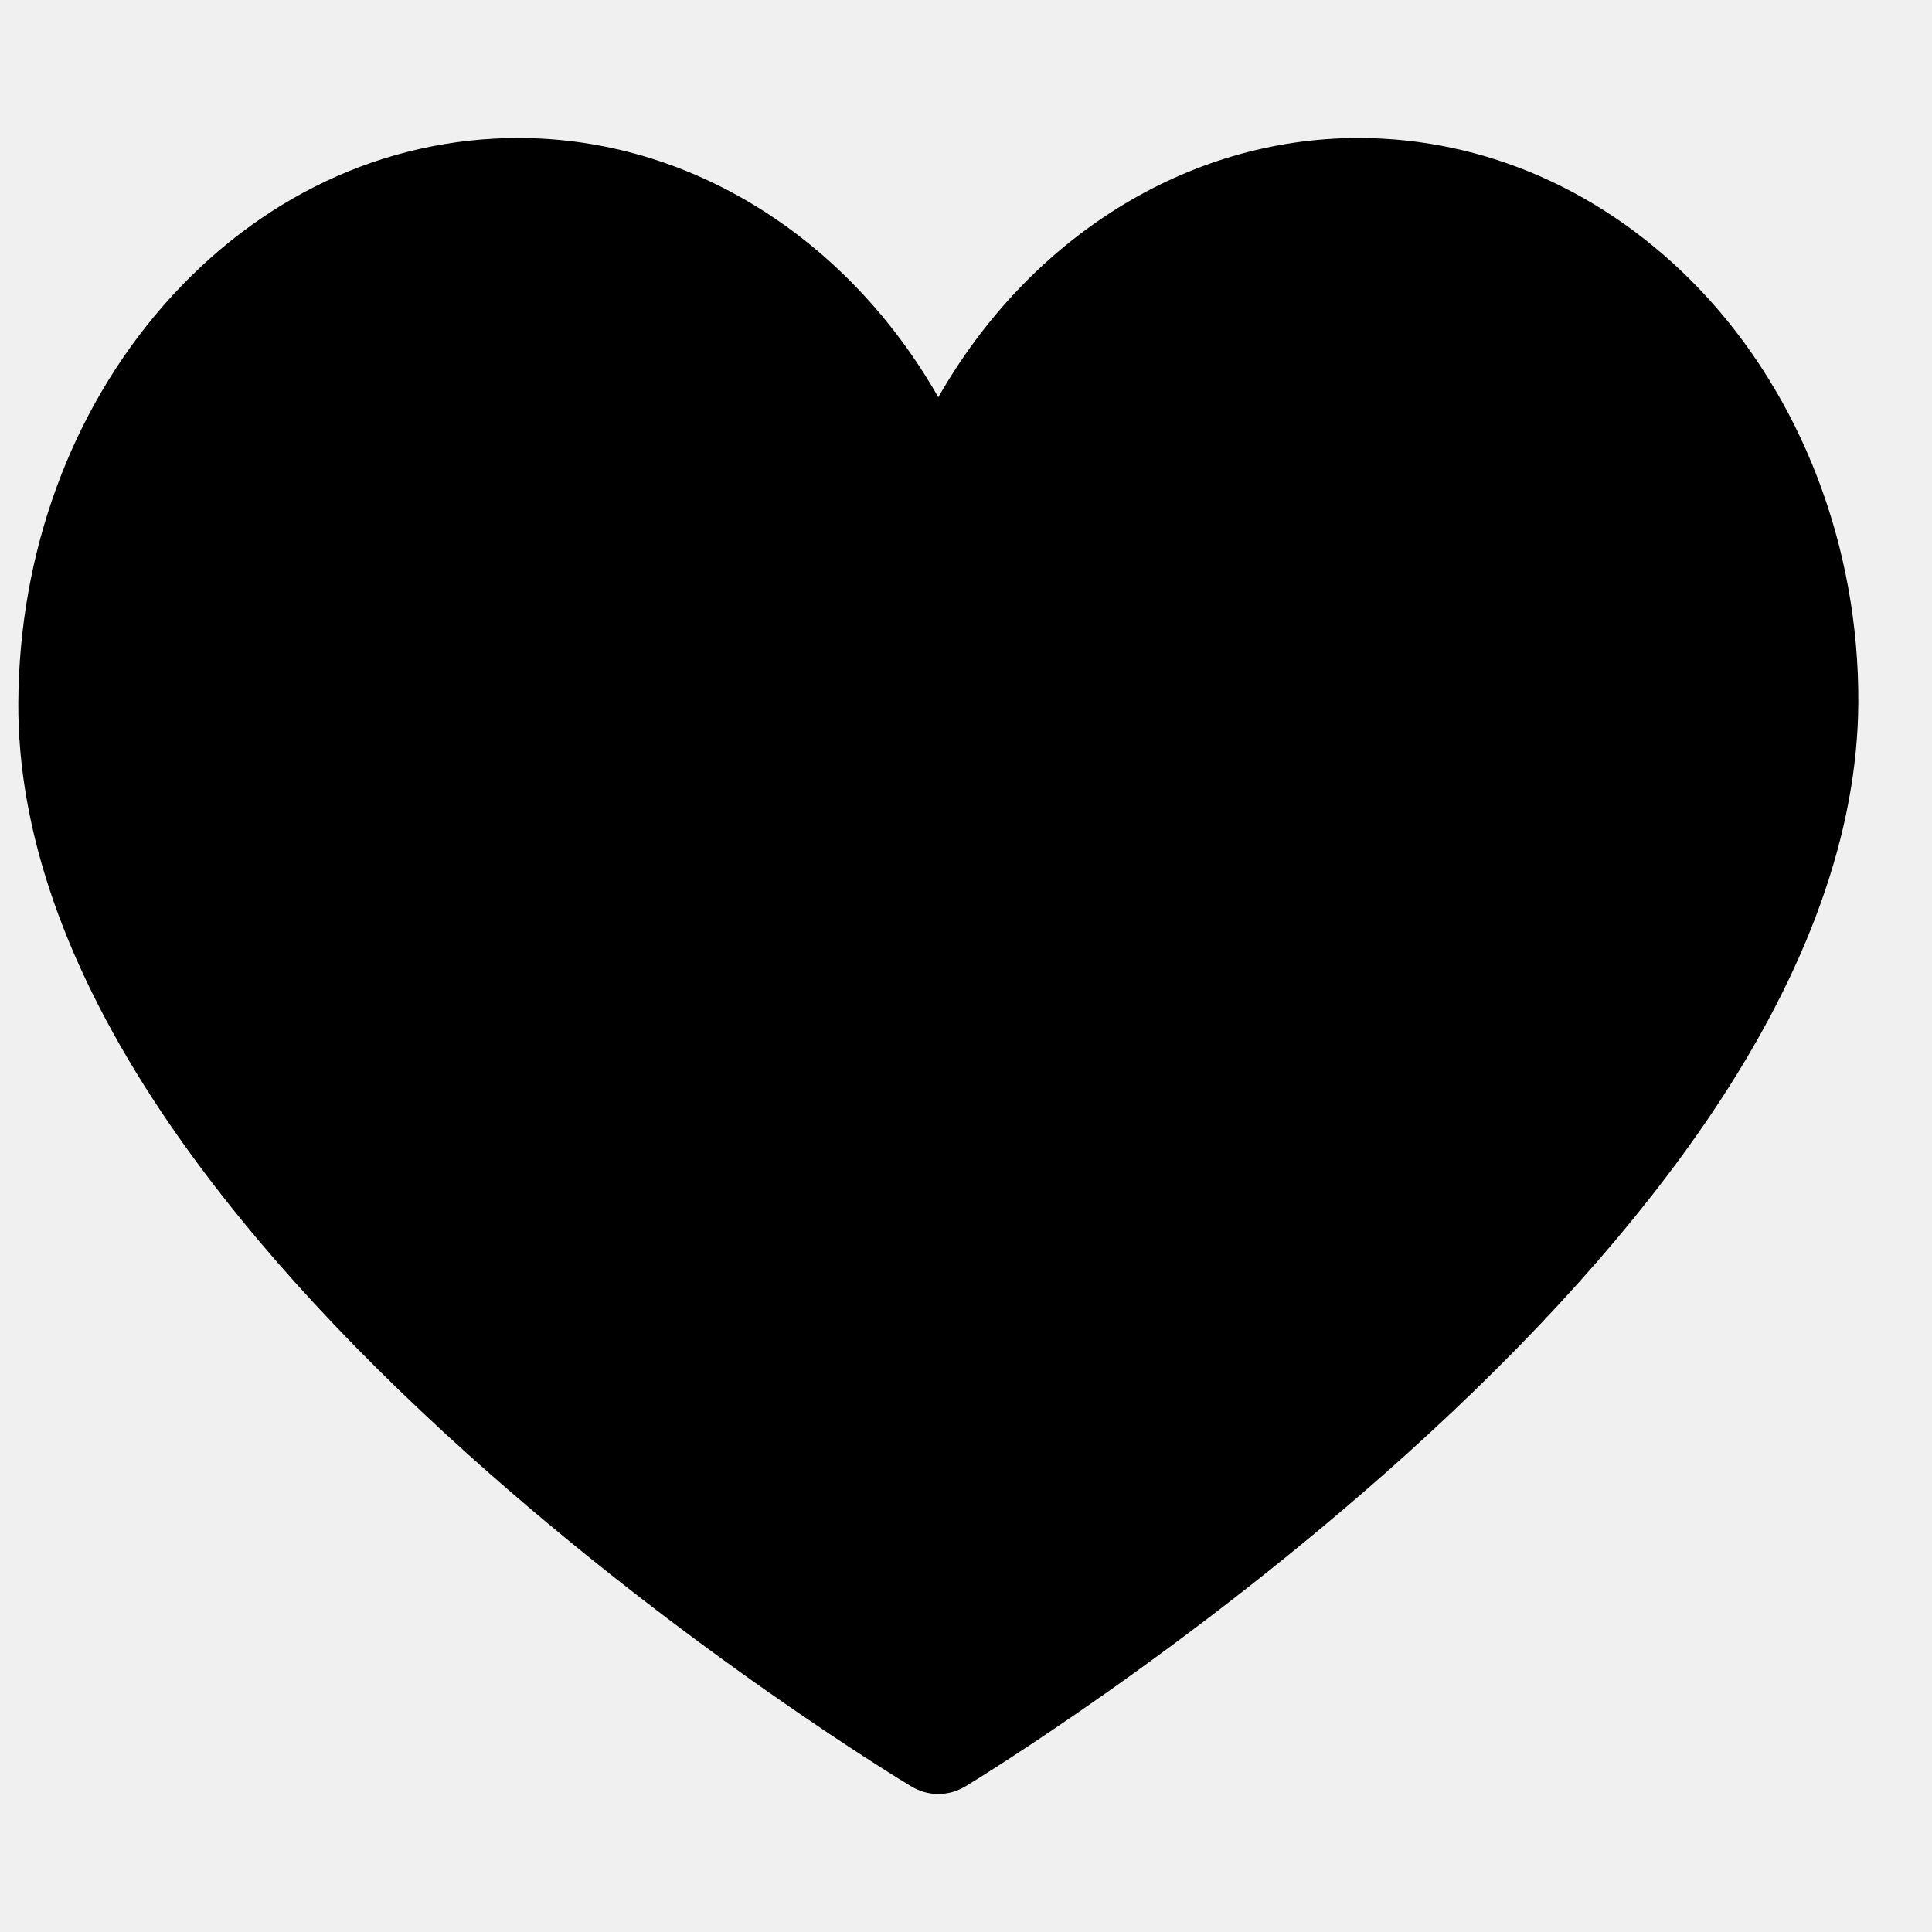
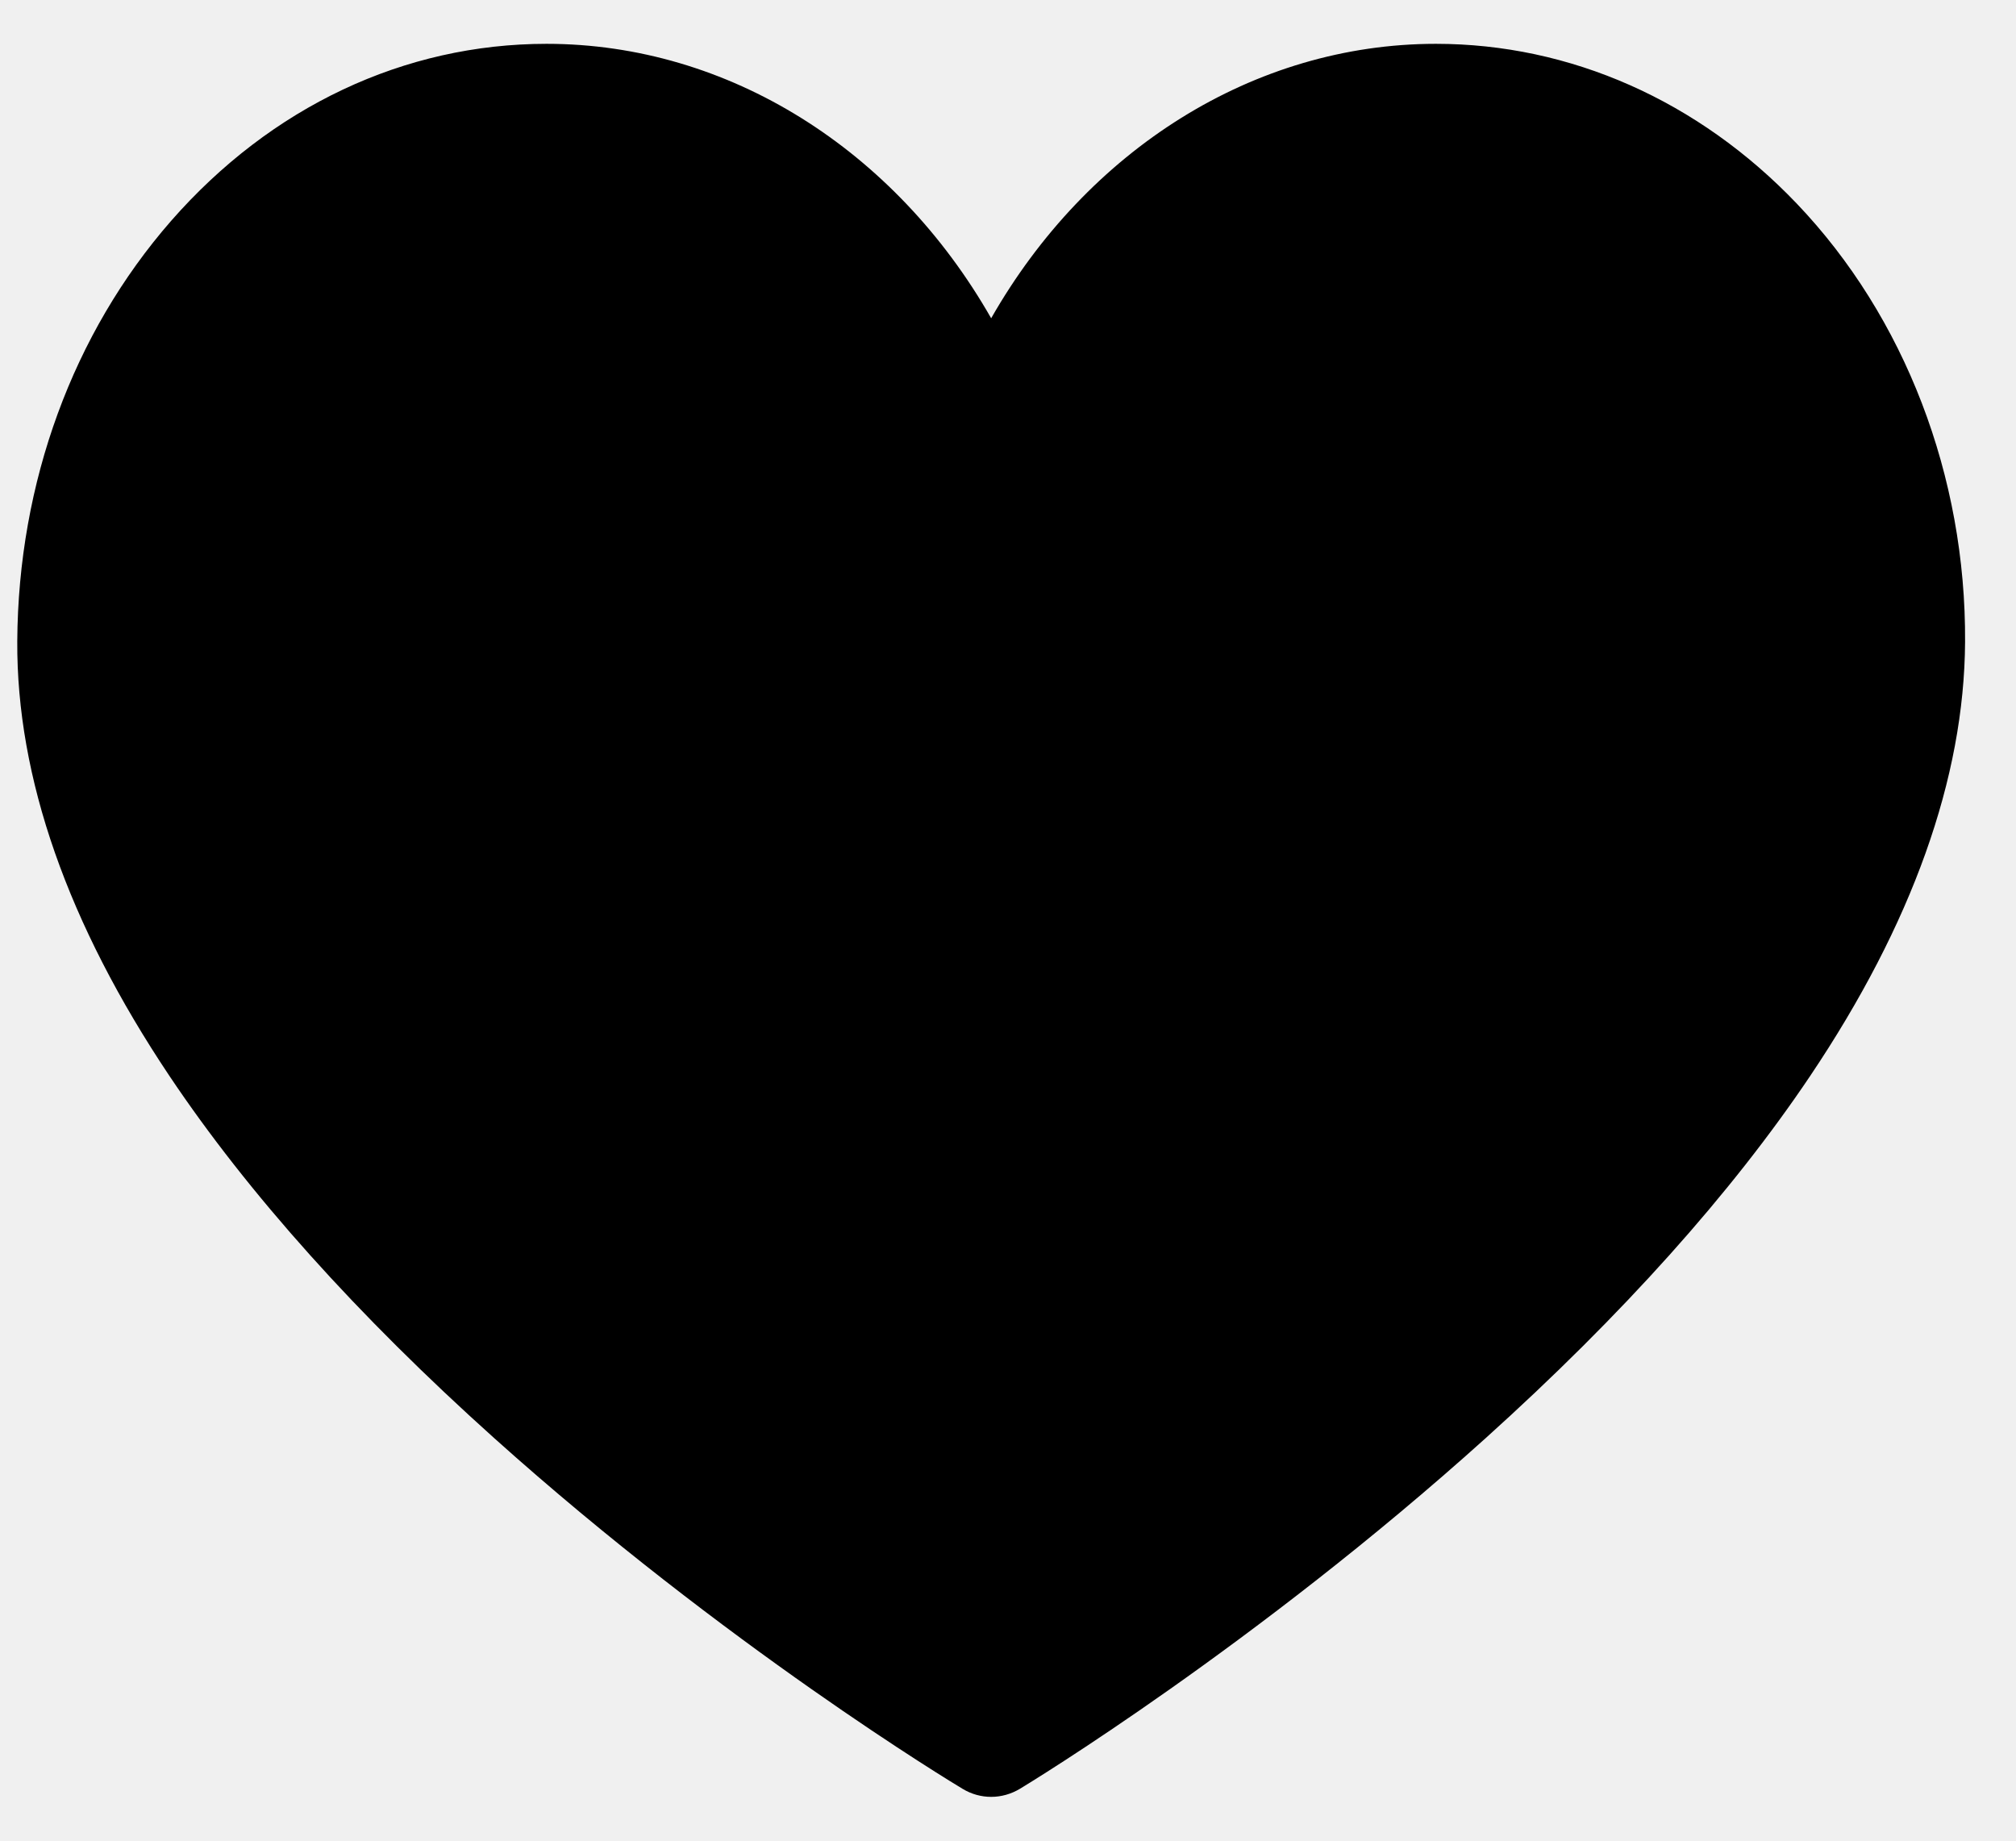
- <svg xmlns="http://www.w3.org/2000/svg" width="21" height="21" viewBox="0 0 21 21" fill="none">
+ <svg xmlns="http://www.w3.org/2000/svg" width="23" height="21" viewBox="0 0 23 21" fill="none">
  <g clip-path="url(#clip0_796_17440)">
-     <path d="M10.199 19.5C10.098 19.5 9.997 19.473 9.906 19.418C9.808 19.359 7.469 17.946 5.097 15.817C3.691 14.555 2.569 13.304 1.761 12.097C0.716 10.536 0.191 9.034 0.199 7.634C0.209 6.004 0.77 4.472 1.779 3.318C2.805 2.146 4.173 1.5 5.633 1.5C7.504 1.5 9.215 2.591 10.199 4.318C11.184 2.591 12.894 1.5 14.765 1.5C16.145 1.5 17.46 2.083 18.471 3.141C19.579 4.302 20.209 5.942 20.199 7.642C20.191 9.04 19.655 10.539 18.608 12.098C17.798 13.304 16.677 14.555 15.277 15.816C12.913 17.945 10.591 19.358 10.494 19.417C10.404 19.471 10.303 19.5 10.199 19.5Z" fill="black" />
+     <path d="M11.308 20.5C11.196 20.5 11.084 20.47 10.983 20.409C10.873 20.344 8.275 18.773 5.639 16.408C4.077 15.006 2.83 13.615 1.933 12.275C0.772 10.54 0.188 8.871 0.197 7.315C0.208 5.505 0.832 3.802 1.952 2.52C3.092 1.218 4.613 0.5 6.235 0.5C8.314 0.5 10.214 1.712 11.308 3.631C12.402 1.712 14.303 0.5 16.382 0.5C17.914 0.5 19.376 1.147 20.499 2.323C21.731 3.613 22.431 5.436 22.419 7.324C22.41 8.877 21.815 10.543 20.652 12.275C19.752 13.615 18.506 15.005 16.95 16.407C14.324 18.773 11.744 20.343 11.636 20.408C11.536 20.468 11.423 20.5 11.308 20.5Z" fill="black" />
  </g>
  <defs>
    <clipPath id="clip0_796_17440">
-       <rect width="20" height="20" fill="white" transform="translate(0.199219 0.5)" />
+       <rect width="22.22" height="20" fill="white" transform="translate(0.199219 0.5)" />
    </clipPath>
  </defs>
</svg>
